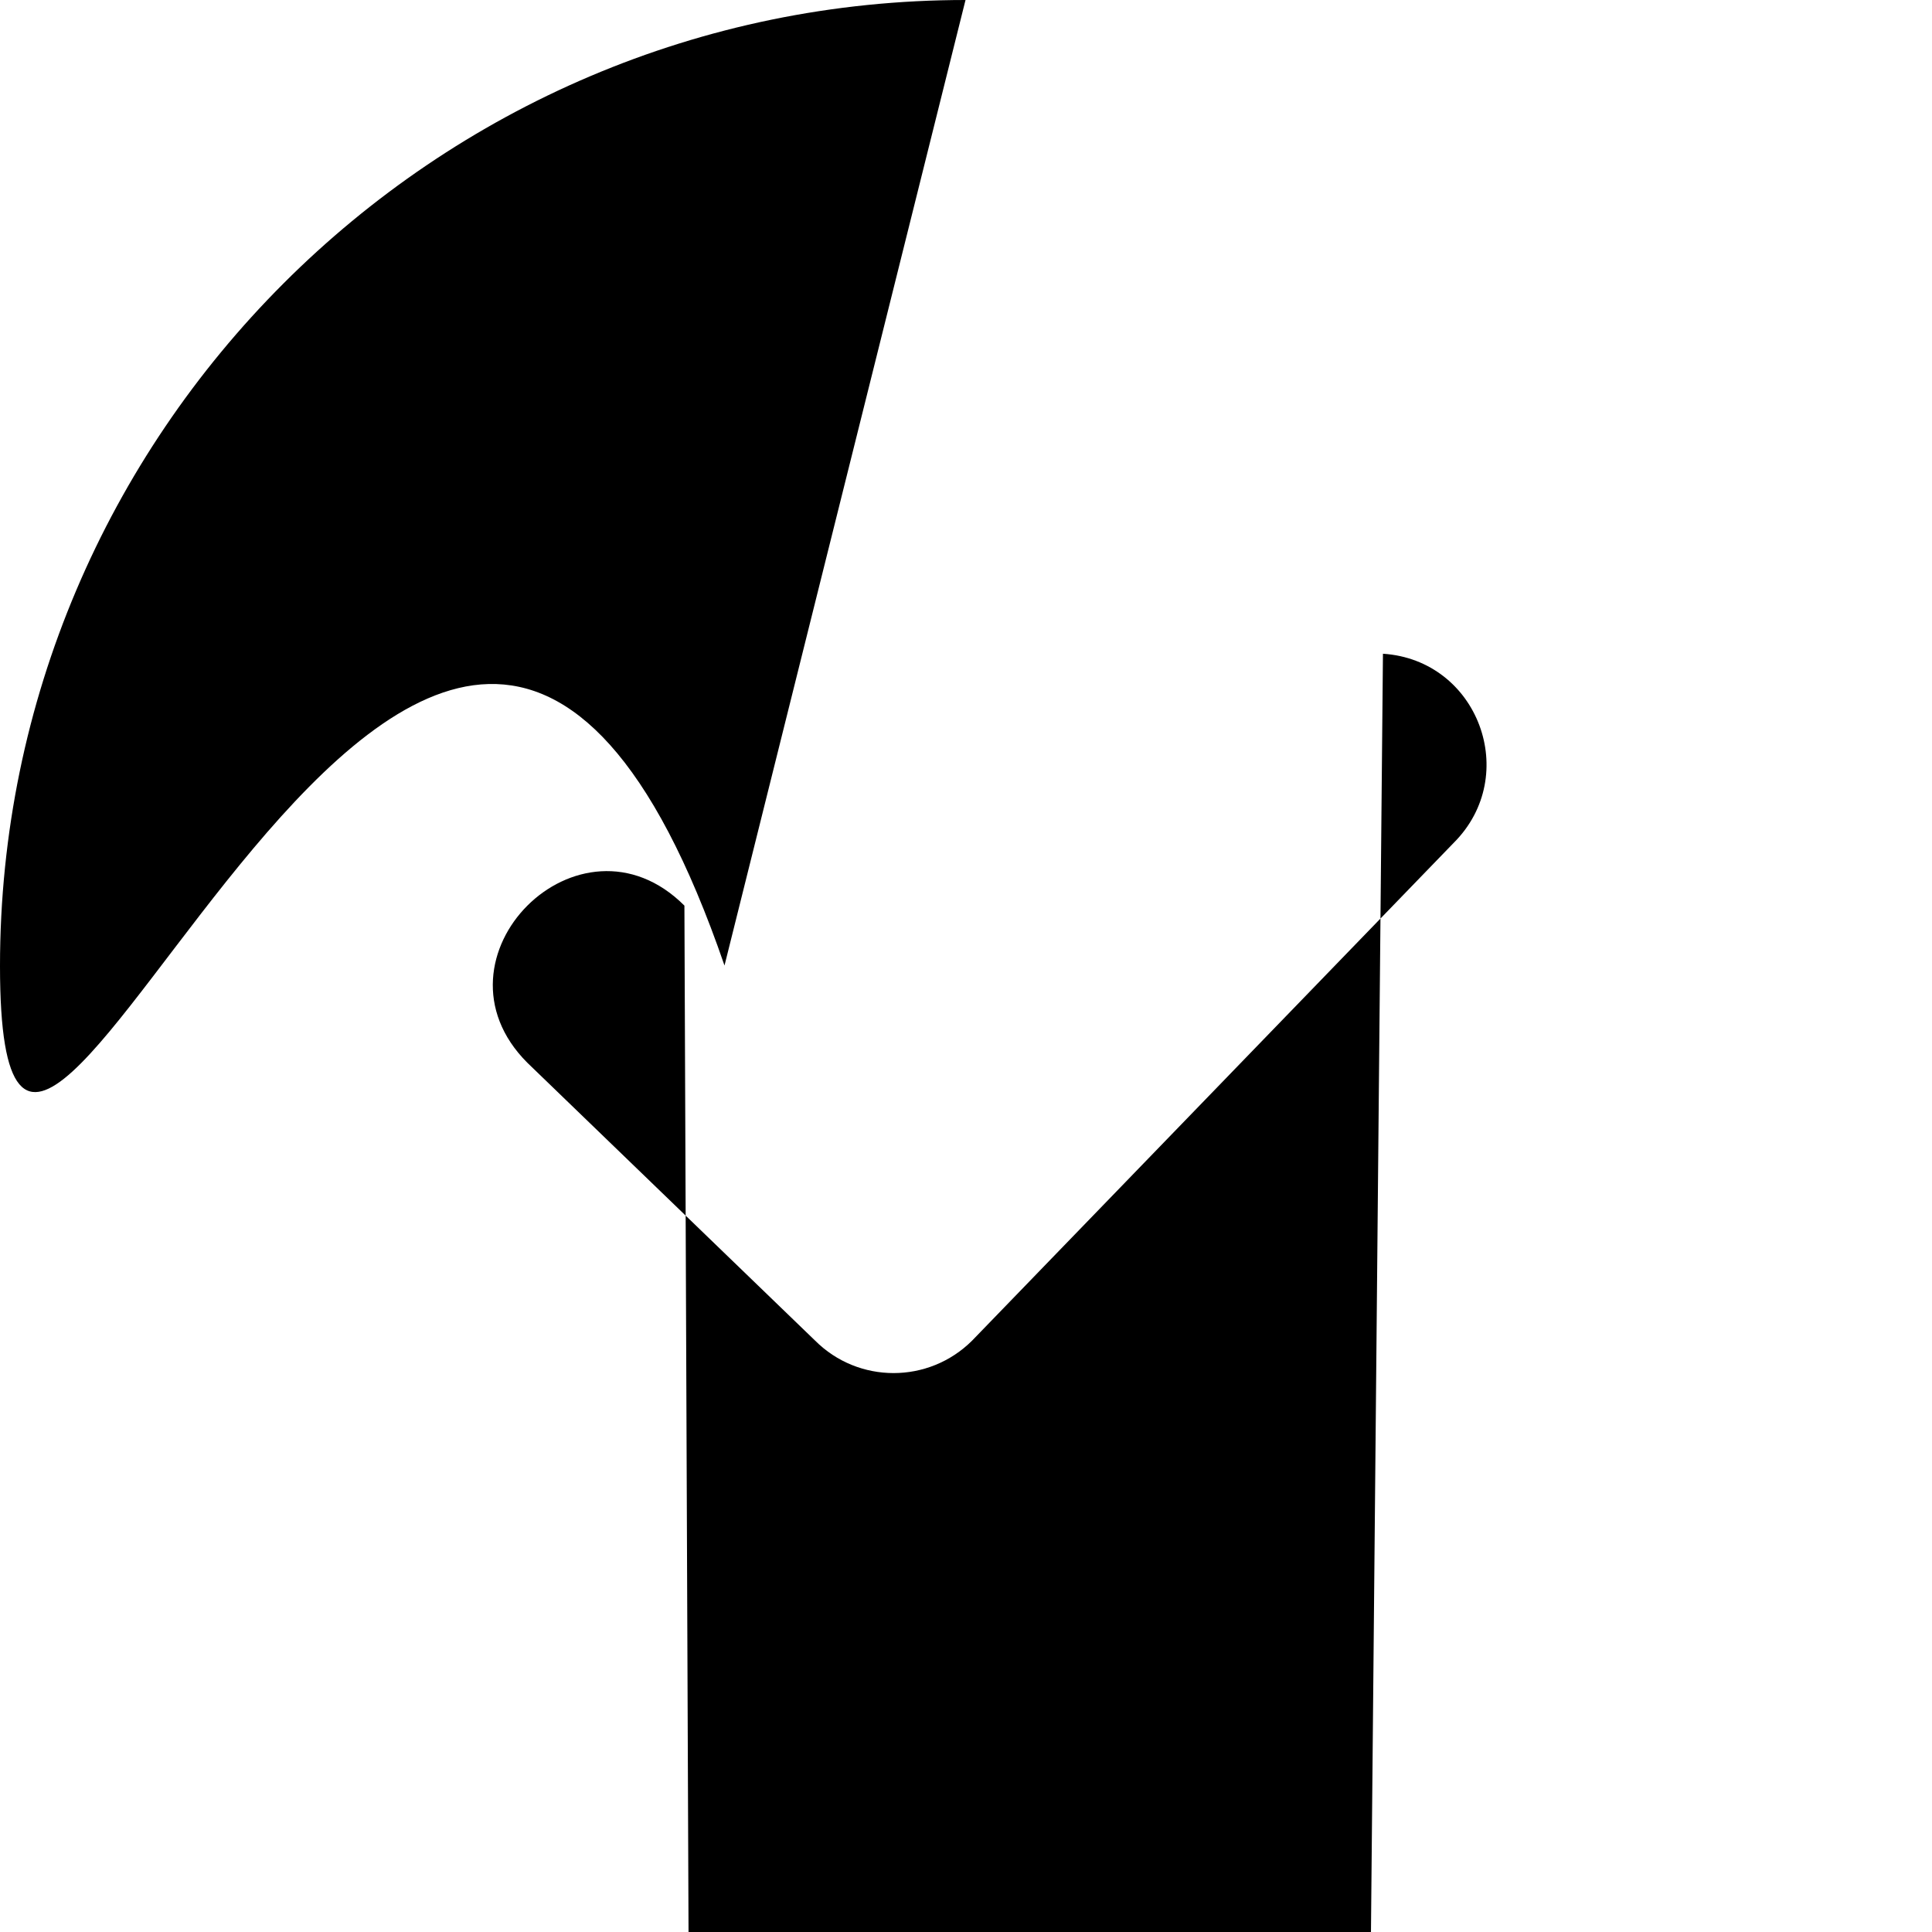
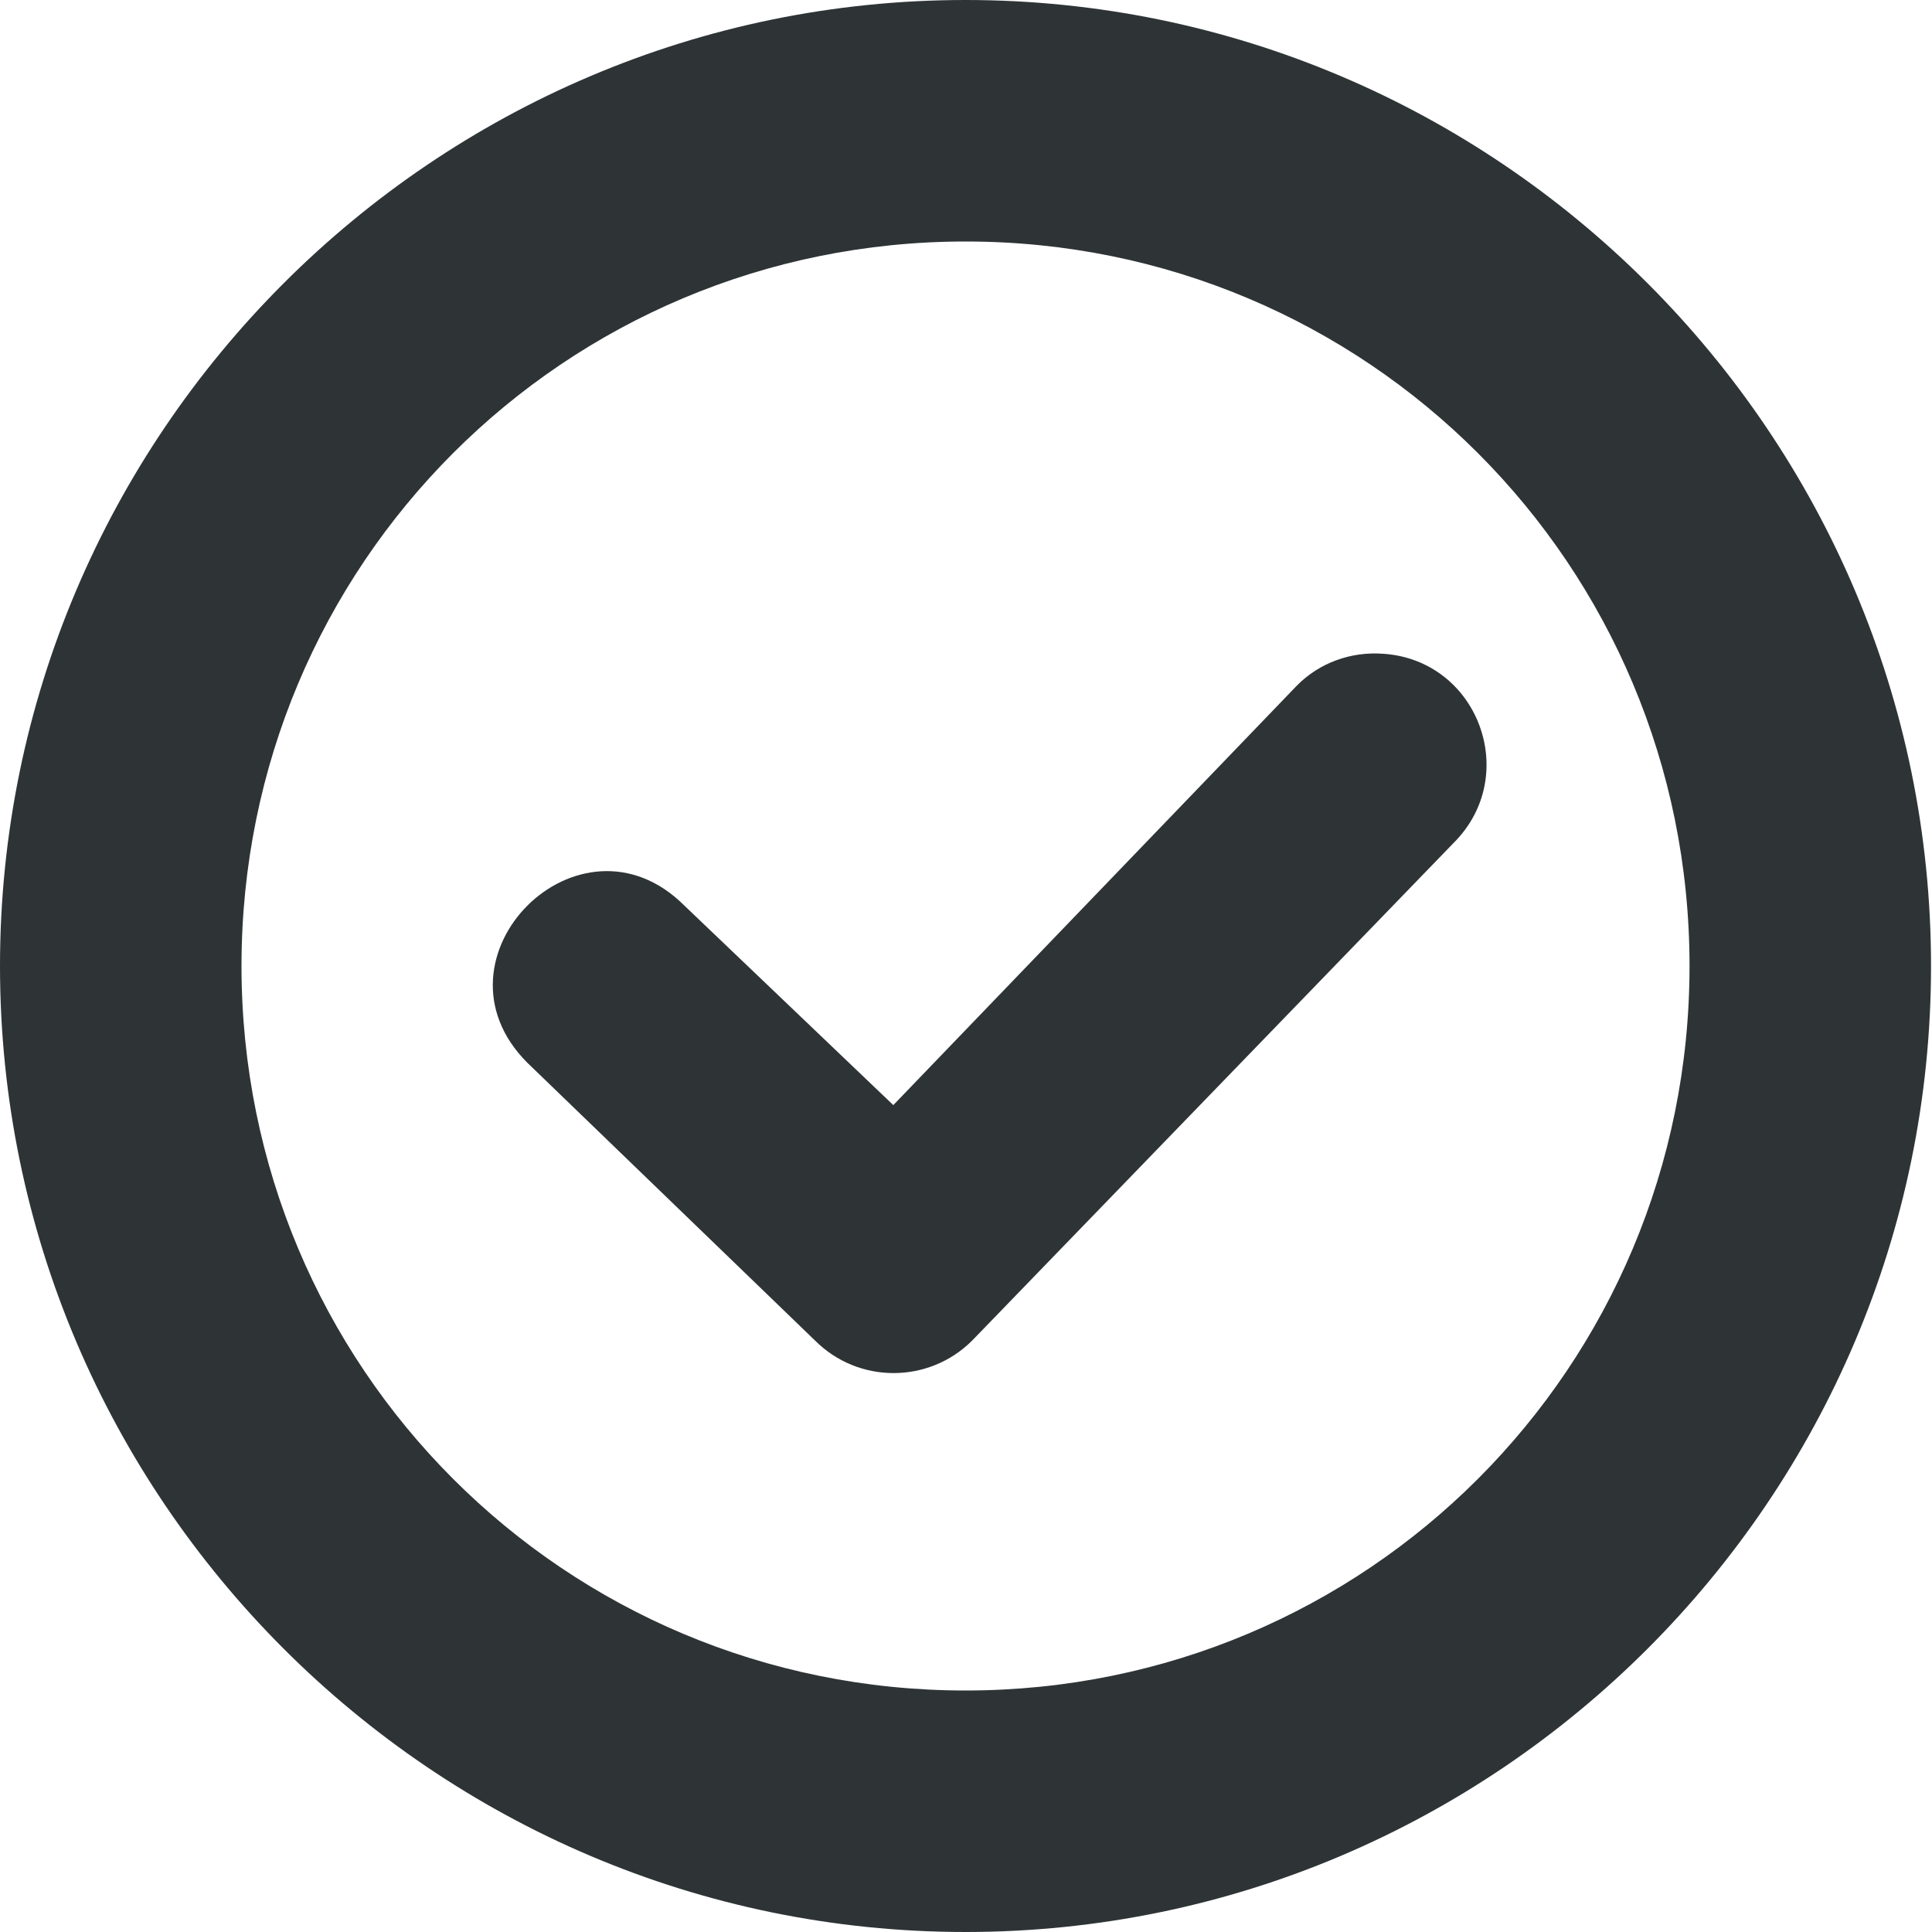
<svg xmlns="http://www.w3.org/2000/svg" width="16px" height="16px" viewBox="0 0 16 16" version="1.1">
  <g id="surface208719">
-     <path style=" stroke:none;fill-rule:nonzero;fill:rgb(18.039%,20.392%,21.176 %);fill-opacity:1;" d="M 11.453 5.414 C 12.242 5.465 12.598 6.422  12.039 6.98 L 8.051 11.102 C 7.691 11.461 7.109 11.461 6.75  11.102 L 4.367 8.801 C 3.5 7.934 4.801 6.633 5.668 7.5 L 7.398 438 9.152 L 10.738 5.68 C 10.926 5.488 11.188 5.395 11.453 5. 414062 Z M 11.453 5.414 " />
-     <path style=" stroke:none;fill-rule:nonzero;fill:rgb(18.039%,20.392%,21.176 %);fill-opacity:1;" d="M 7.996 0 C 3.594 0 0 3.594 0 8 C 0 12.406 3.594 1 6 7.996 16 C 12.402 16 15.992 12.406 15.992 8 C 15.992 3.594 12.4 02344 0 7.996 0 Z M 7.996 2 C 11.32 2 13.992 4.676 13.992 8 C 13. 992188 11.324 11.32 14 7.996 14 C 4.672 14 2 11.324 2 8 C 2 4.676  4.672 2 7.996 2 Z M 7.996 2 " />
+     <path style=" stroke:none;fill-rule:nonzero;fill:rgb(18.039%,20.392%,21.176%);fill-opacity:1;" d="M 11.453 5.414 C 12.242 5.465 12.598 6.422 12.039 6.98 L 8.051 11.102 C 7.691 11.461 7.109 11.461 6.75 11.102 L 4.367 8.801 C 3.5 7.934 4.801 6.633 5.668 7.5 L 7.398 9.152 L 10.738 5.68 C 10.926 5.488 11.188 5.395 11.453 5.414 Z M 11.453 5.414 " />
+     <path style=" stroke:none;fill-rule:nonzero;fill:rgb(18.039%,20.392%,21.176%);fill-opacity:1;" d="M 7.996 0 C 3.594 0 0 3.594 0 8 C 0 12.406 3.594 16 7.996 16 C 12.402 16 15.992 12.406 15.992 8 C 15.992 3.594 12.402 0 7.996 0 Z M 7.996 2 C 11.32 2 13.992 4.676 13.992 8 C 13.992 11.324 11.32 14 7.996 14 C 4.672 14 2 11.324 2 8 C 2 4.676 4.672 2 7.996 2 Z M 7.996 2 " />
  </g>
</svg>
